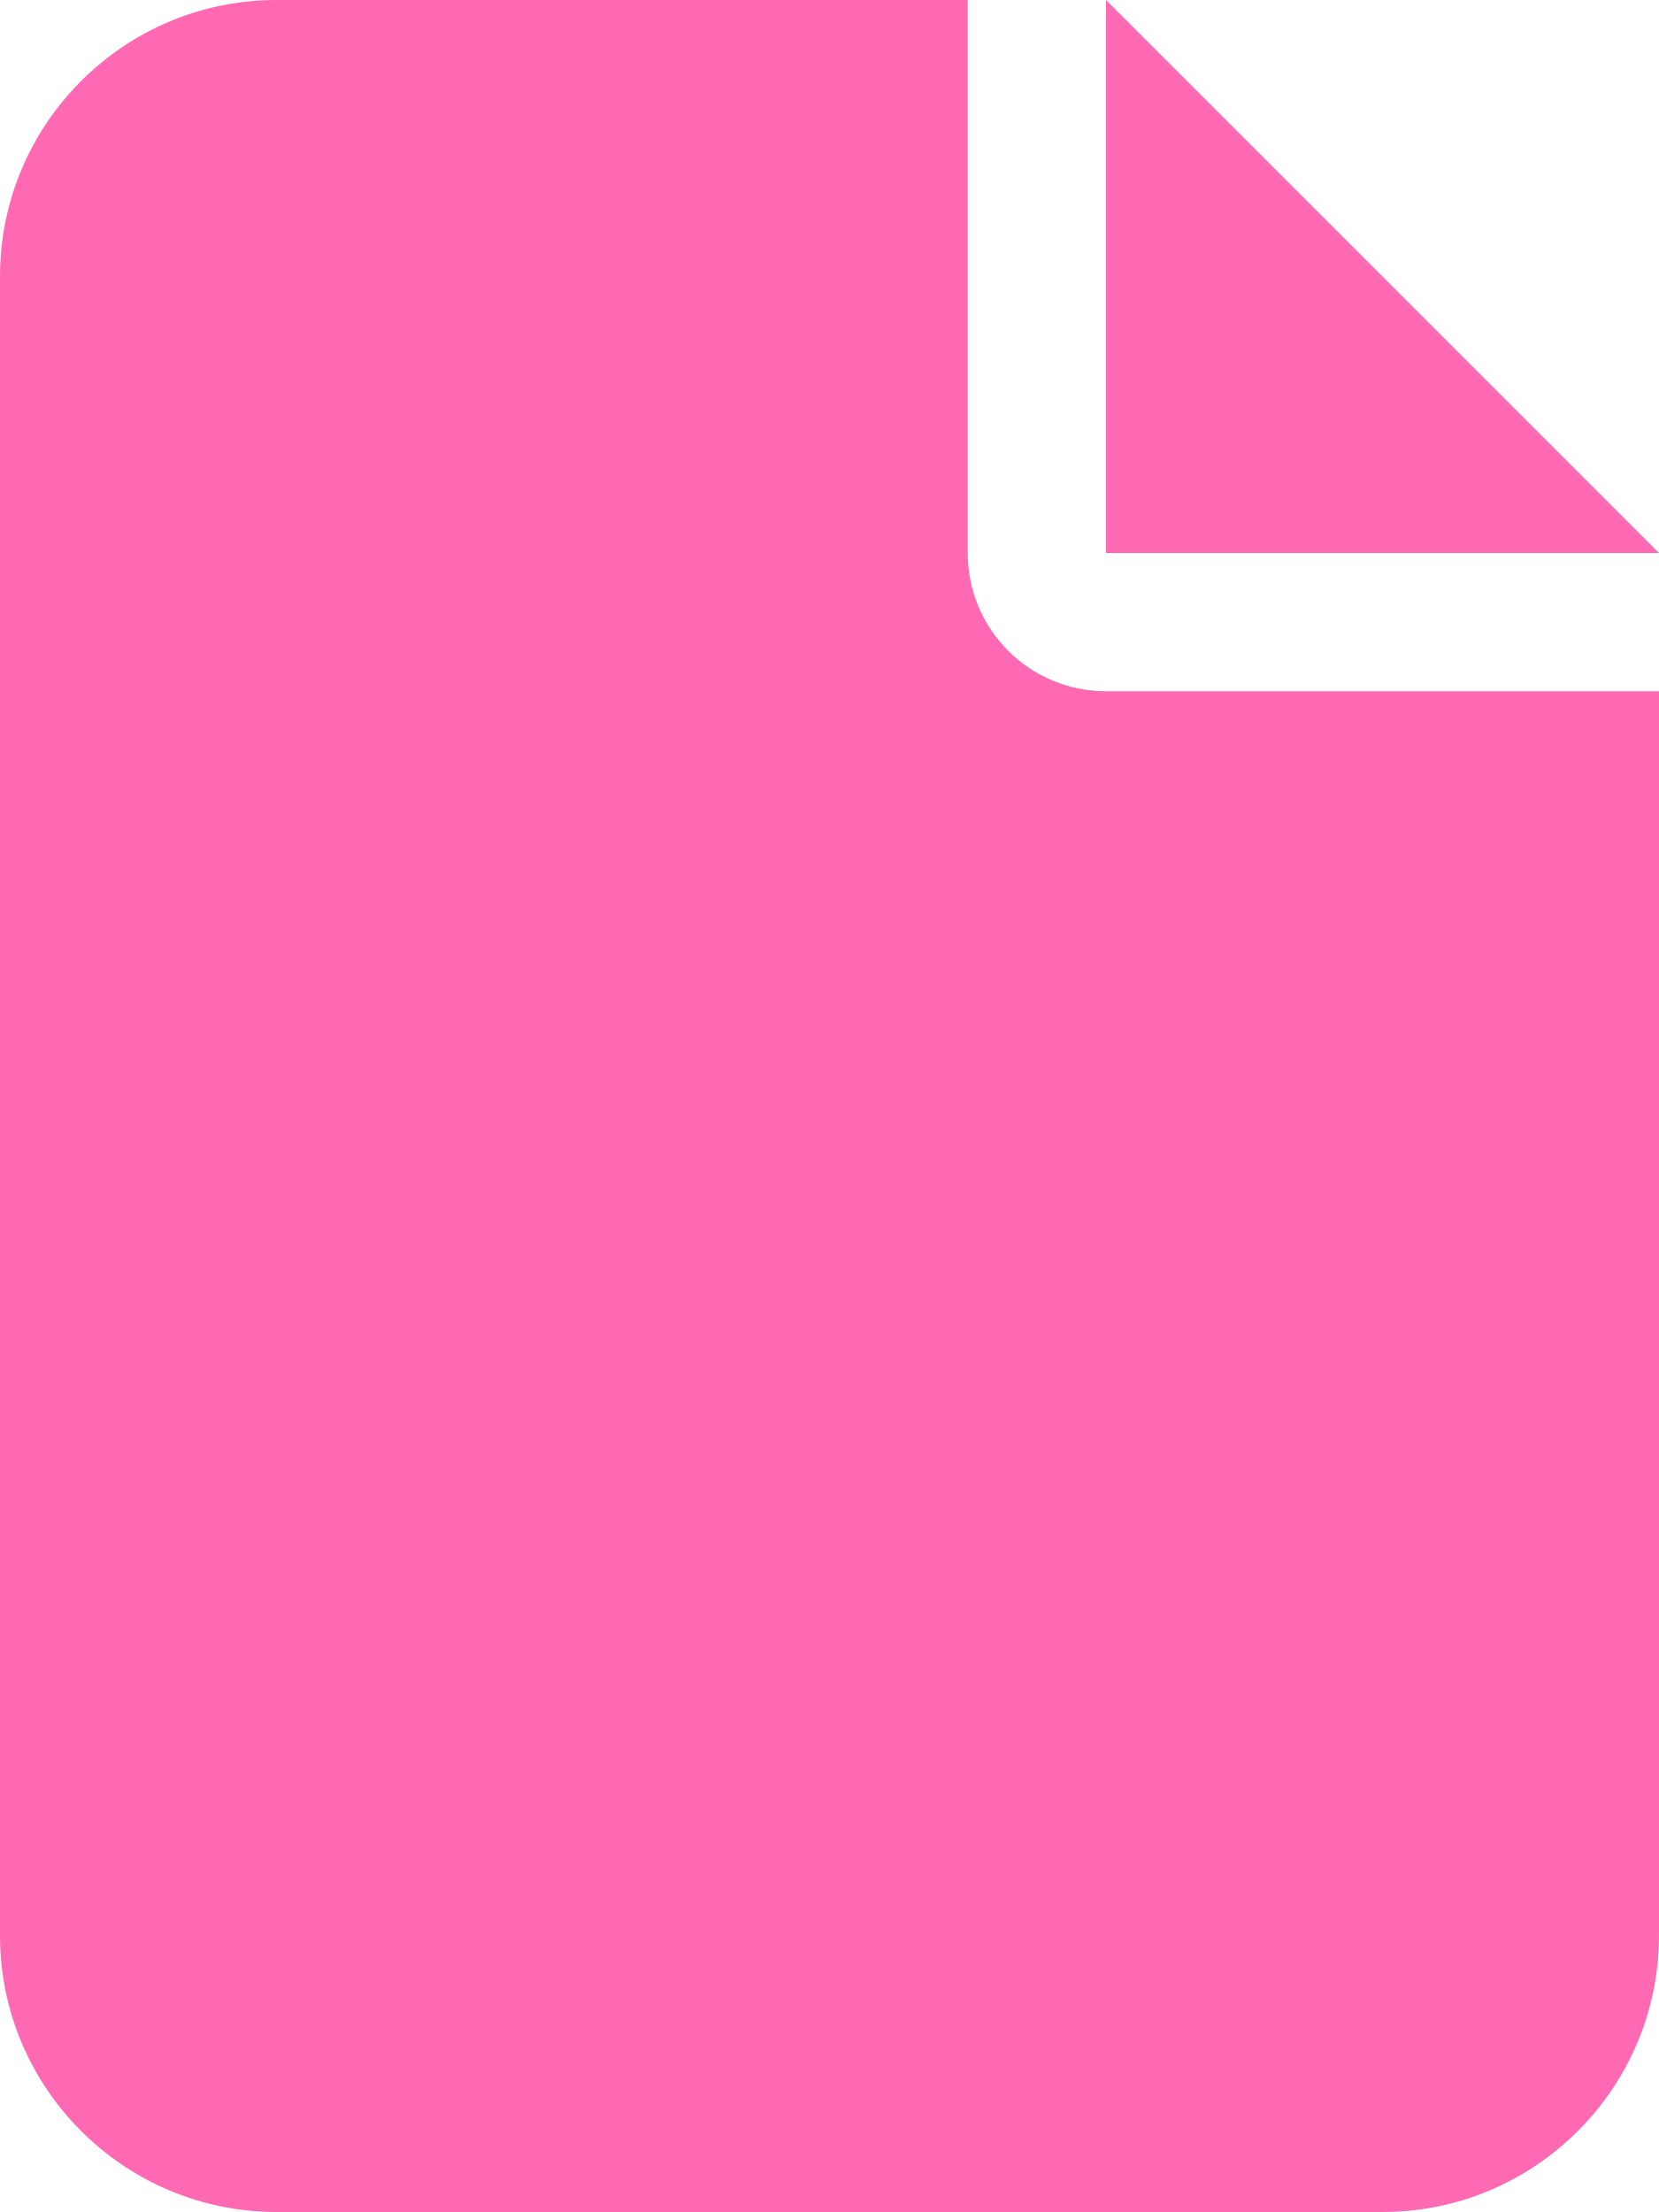
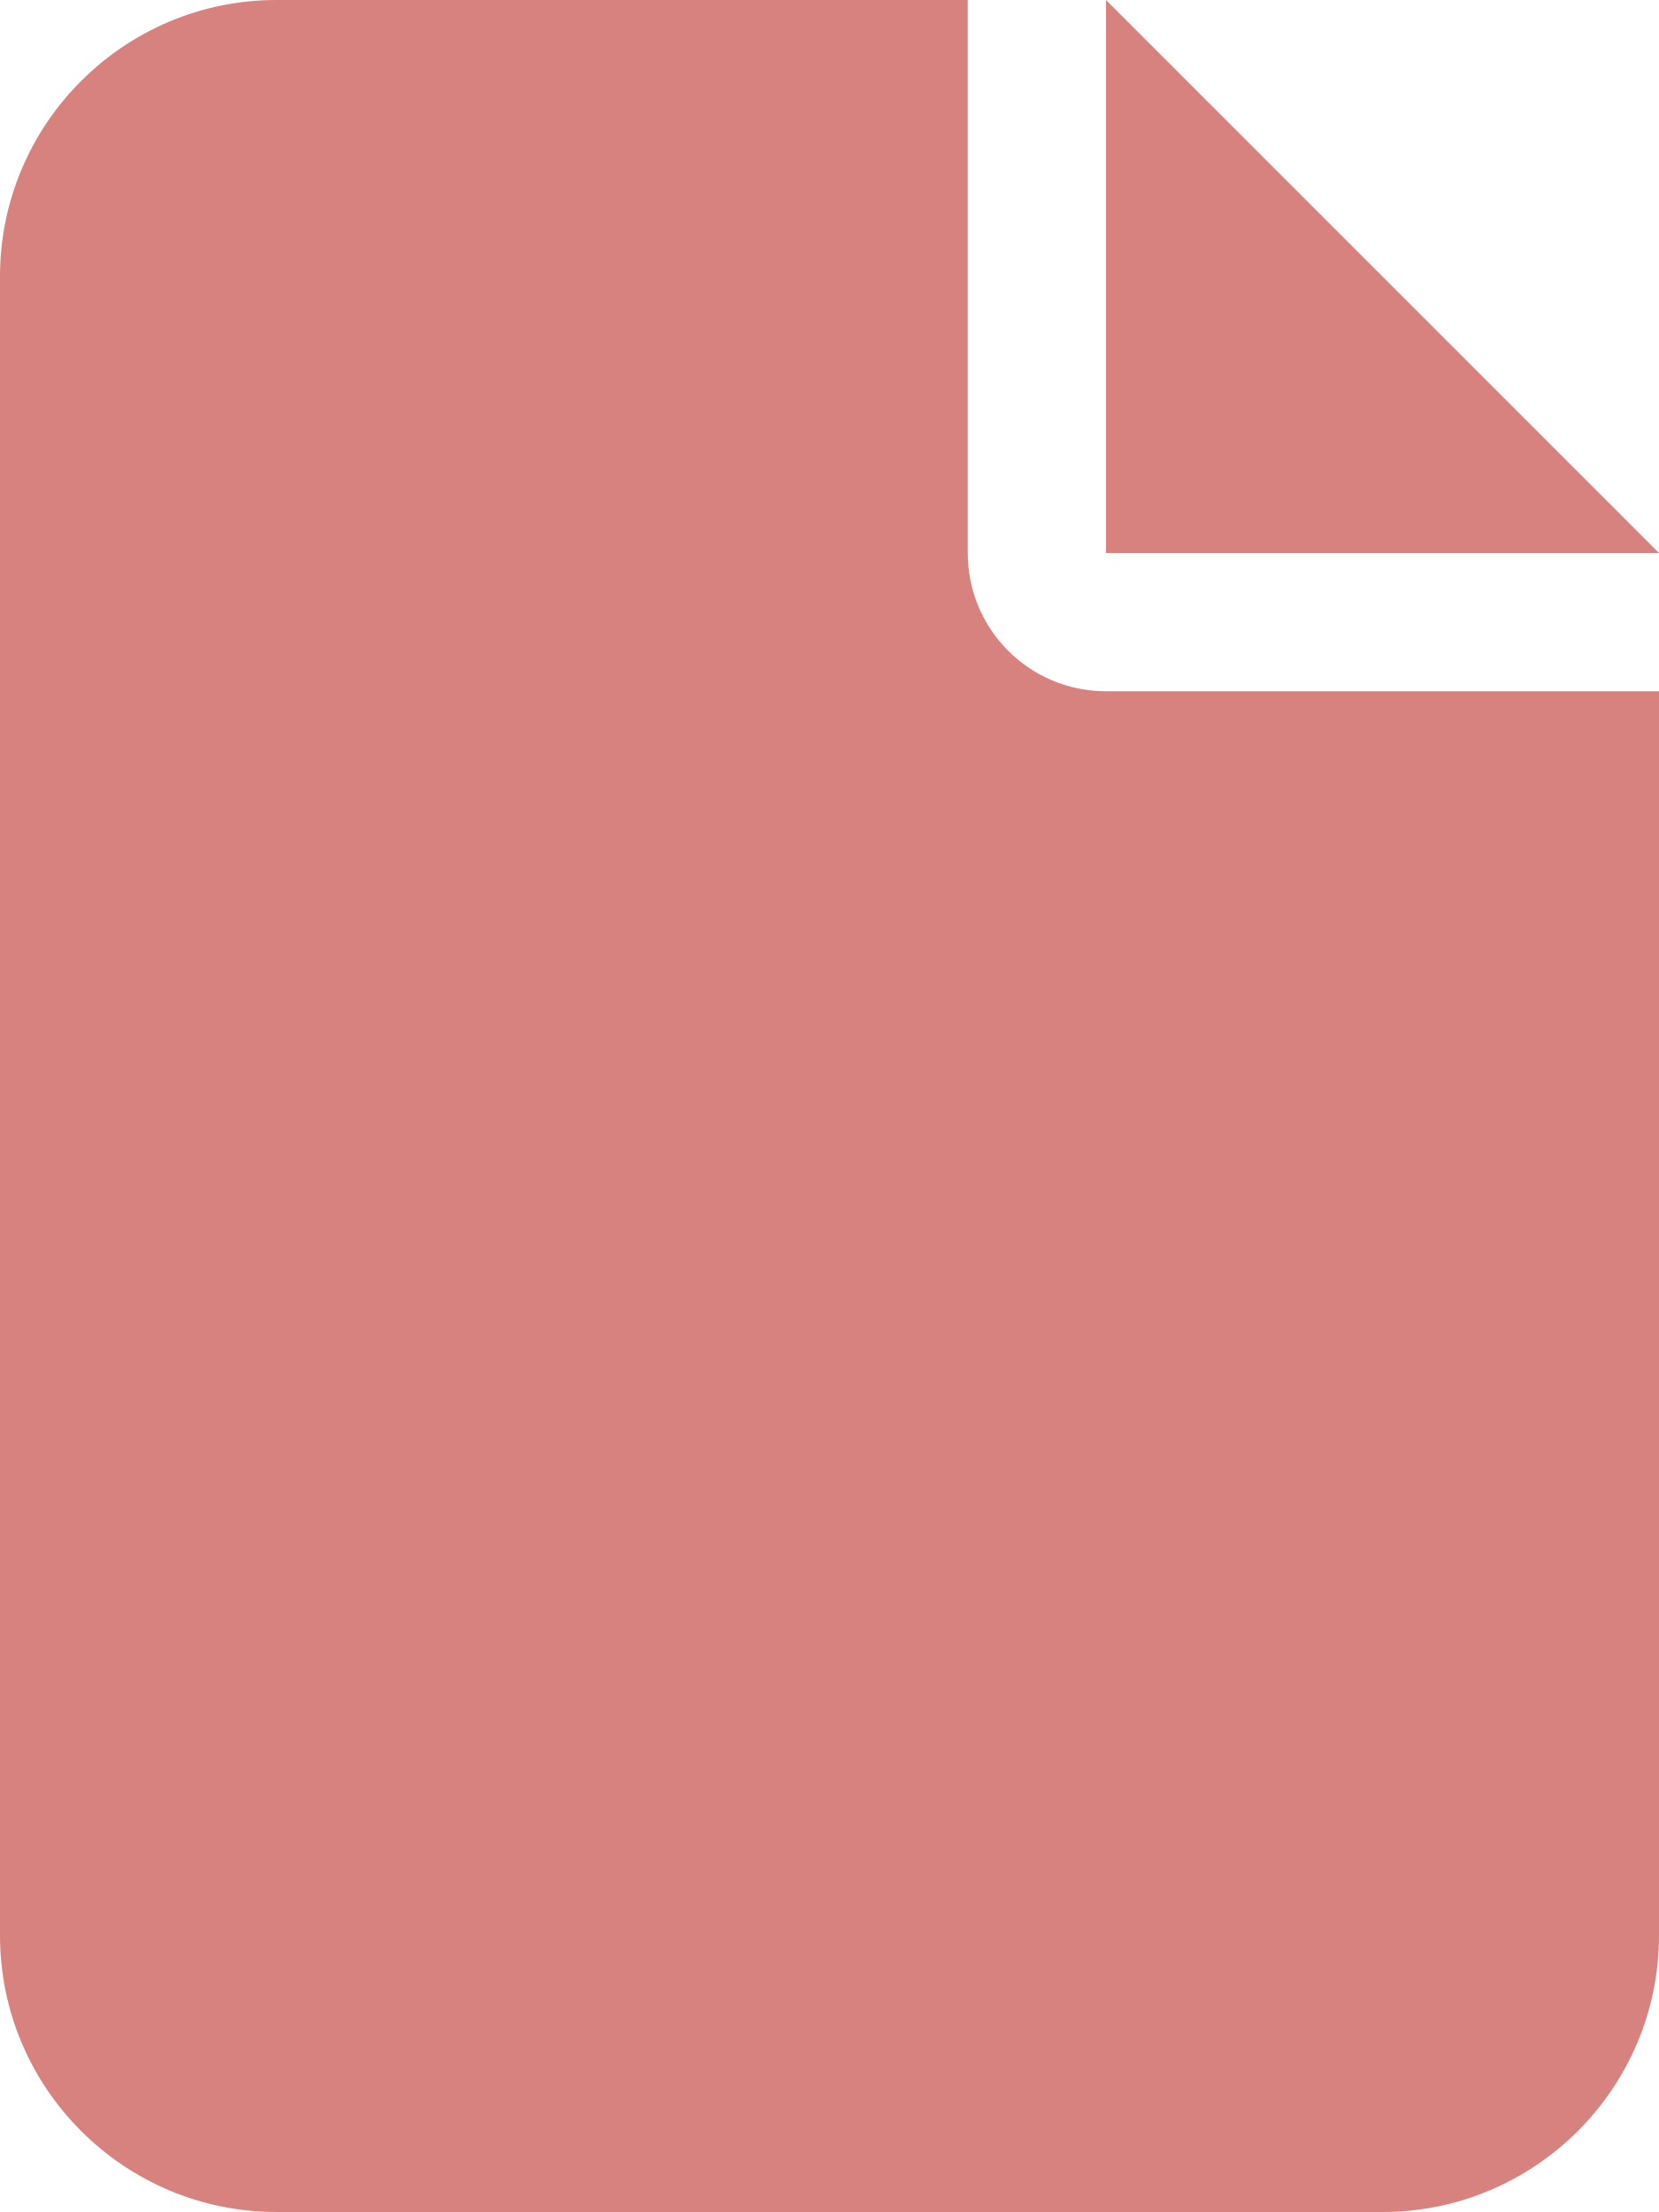
<svg xmlns="http://www.w3.org/2000/svg" height="1em" viewBox="0 0 384 512">
-   <path fill="hotpink" d="M0 64C0 28.7 28.7 0 64 0H224V128c0 17.7 14.3 32 32 32H384V448c0 35.3-28.7 64-64 64H64c-35.3 0-64-28.7-64-64V64zm384 64H256V0L384 128z" />
+   <path fill="#d7827e" d="M0 64C0 28.7 28.7 0 64 0H224V128c0 17.7 14.3 32 32 32H384V448c0 35.3-28.7 64-64 64H64c-35.3 0-64-28.7-64-64V64zm384 64H256V0L384 128z" />
</svg>
